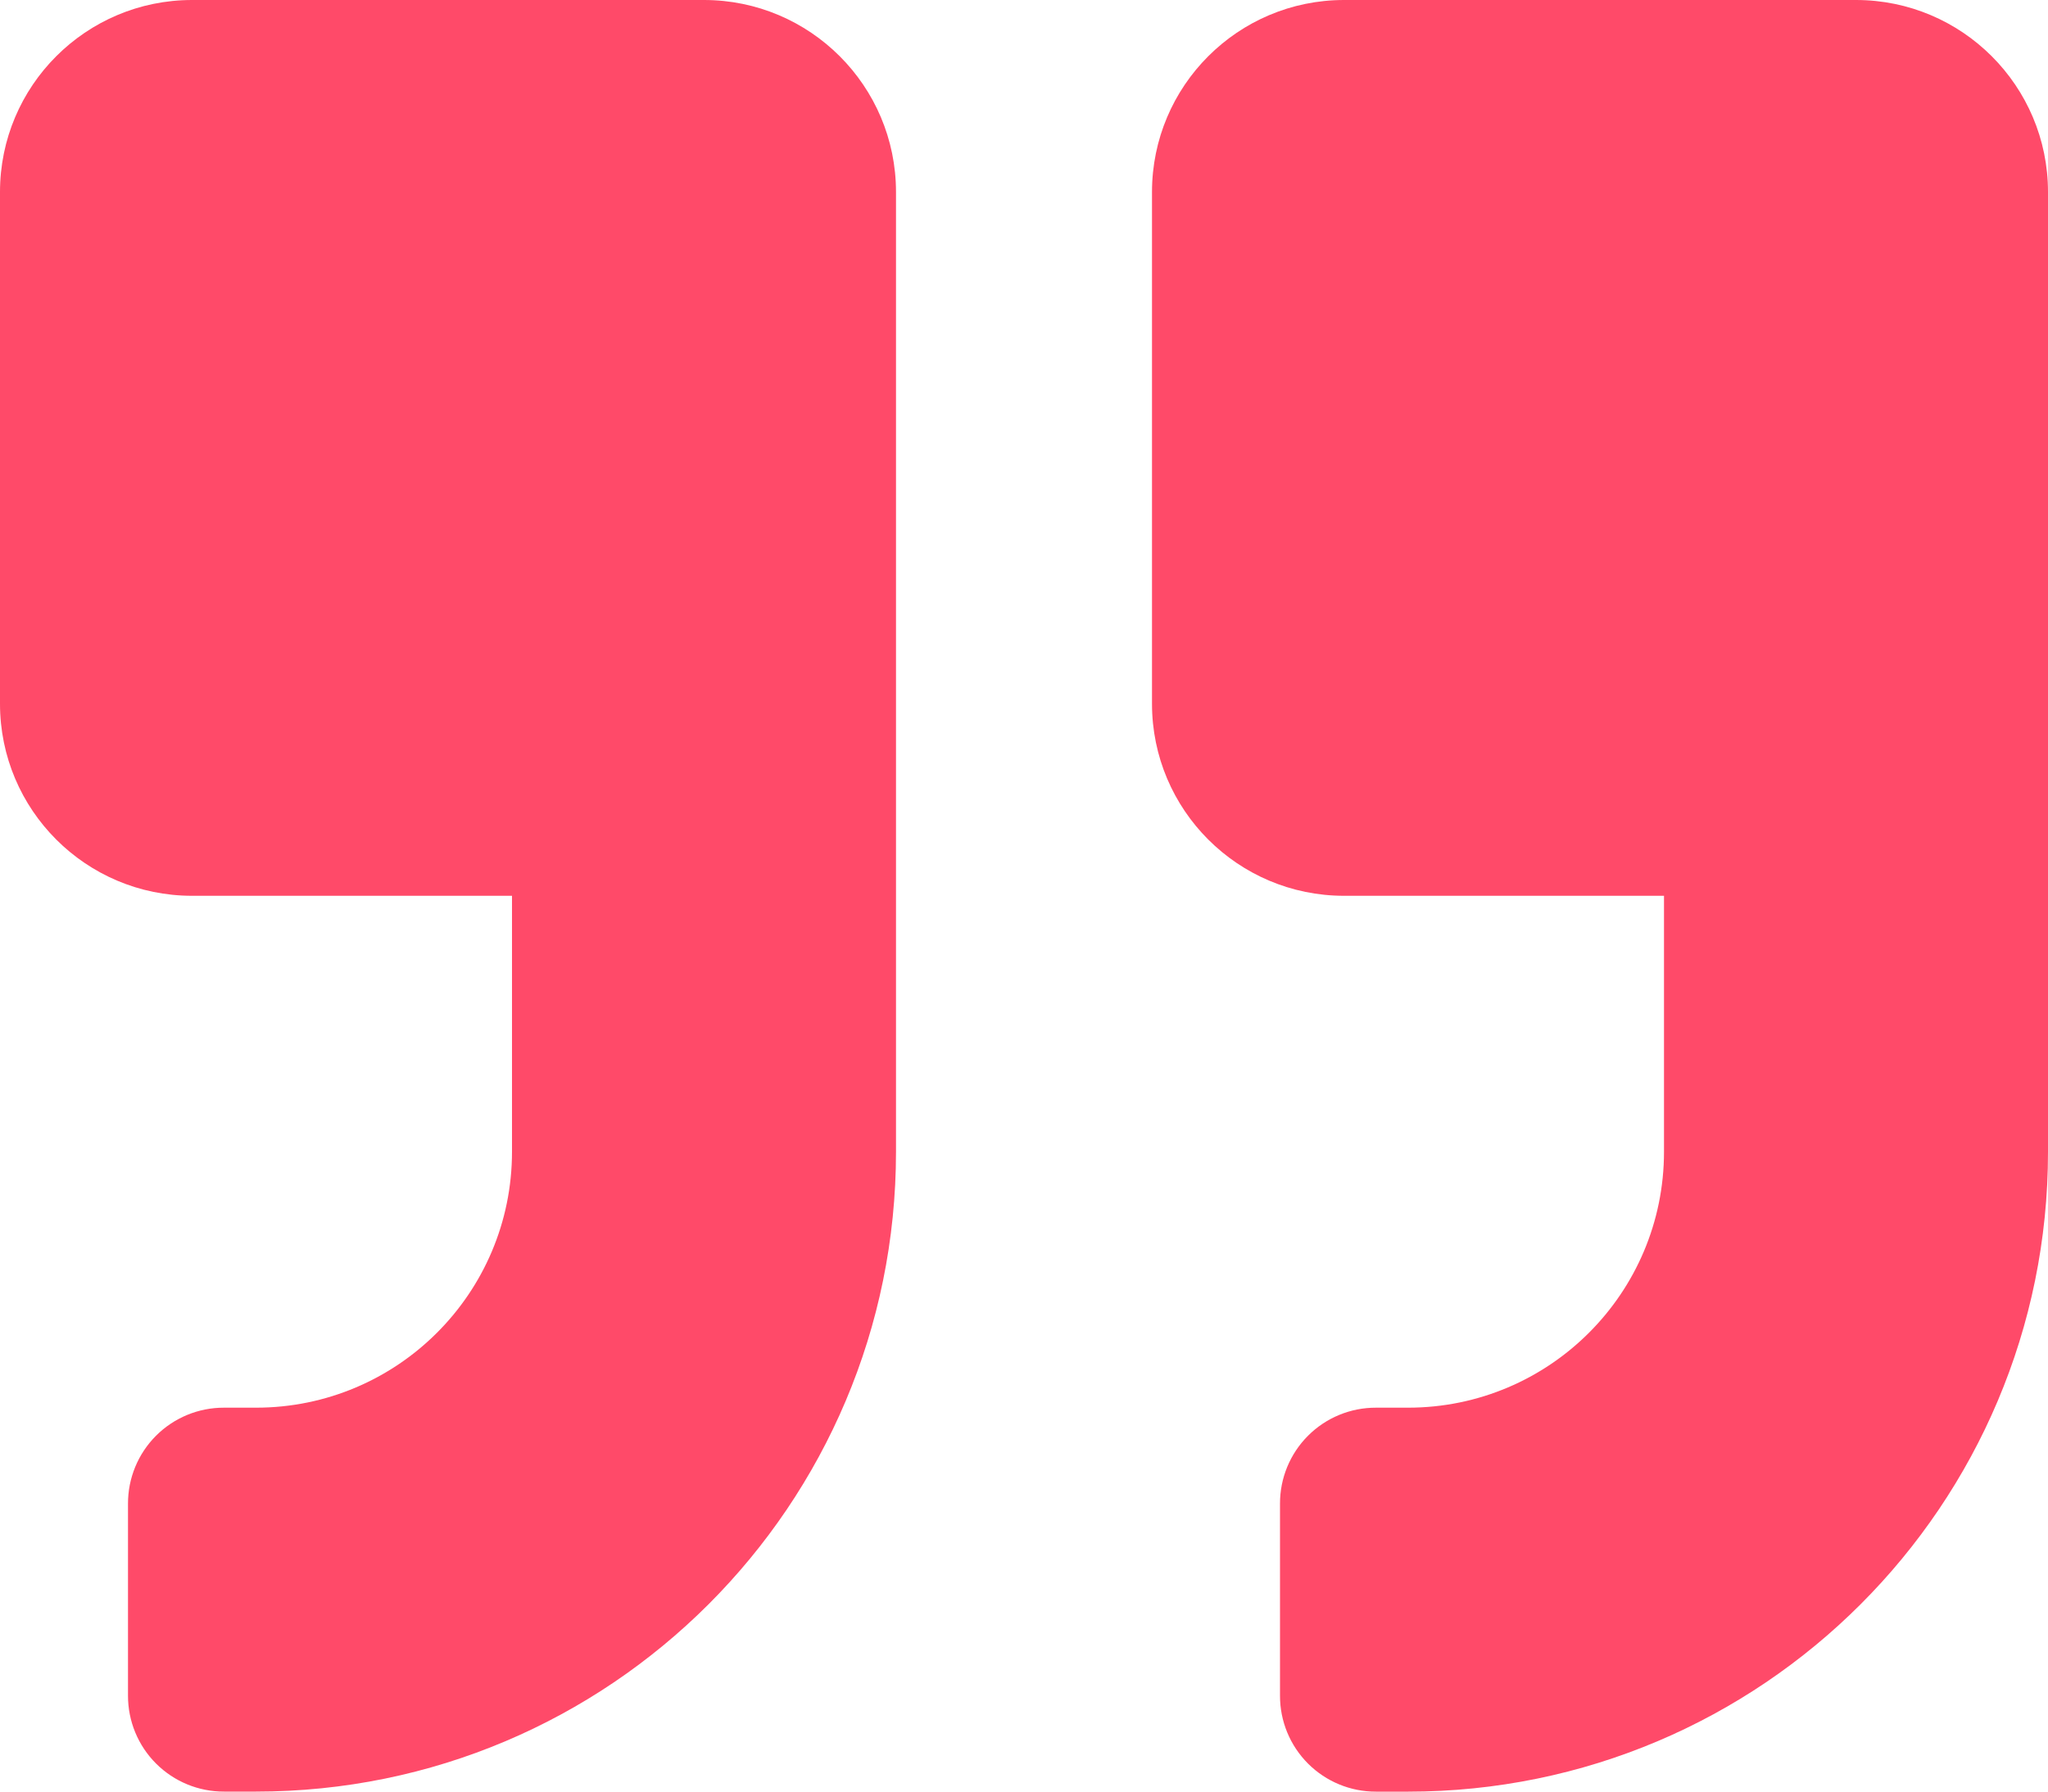
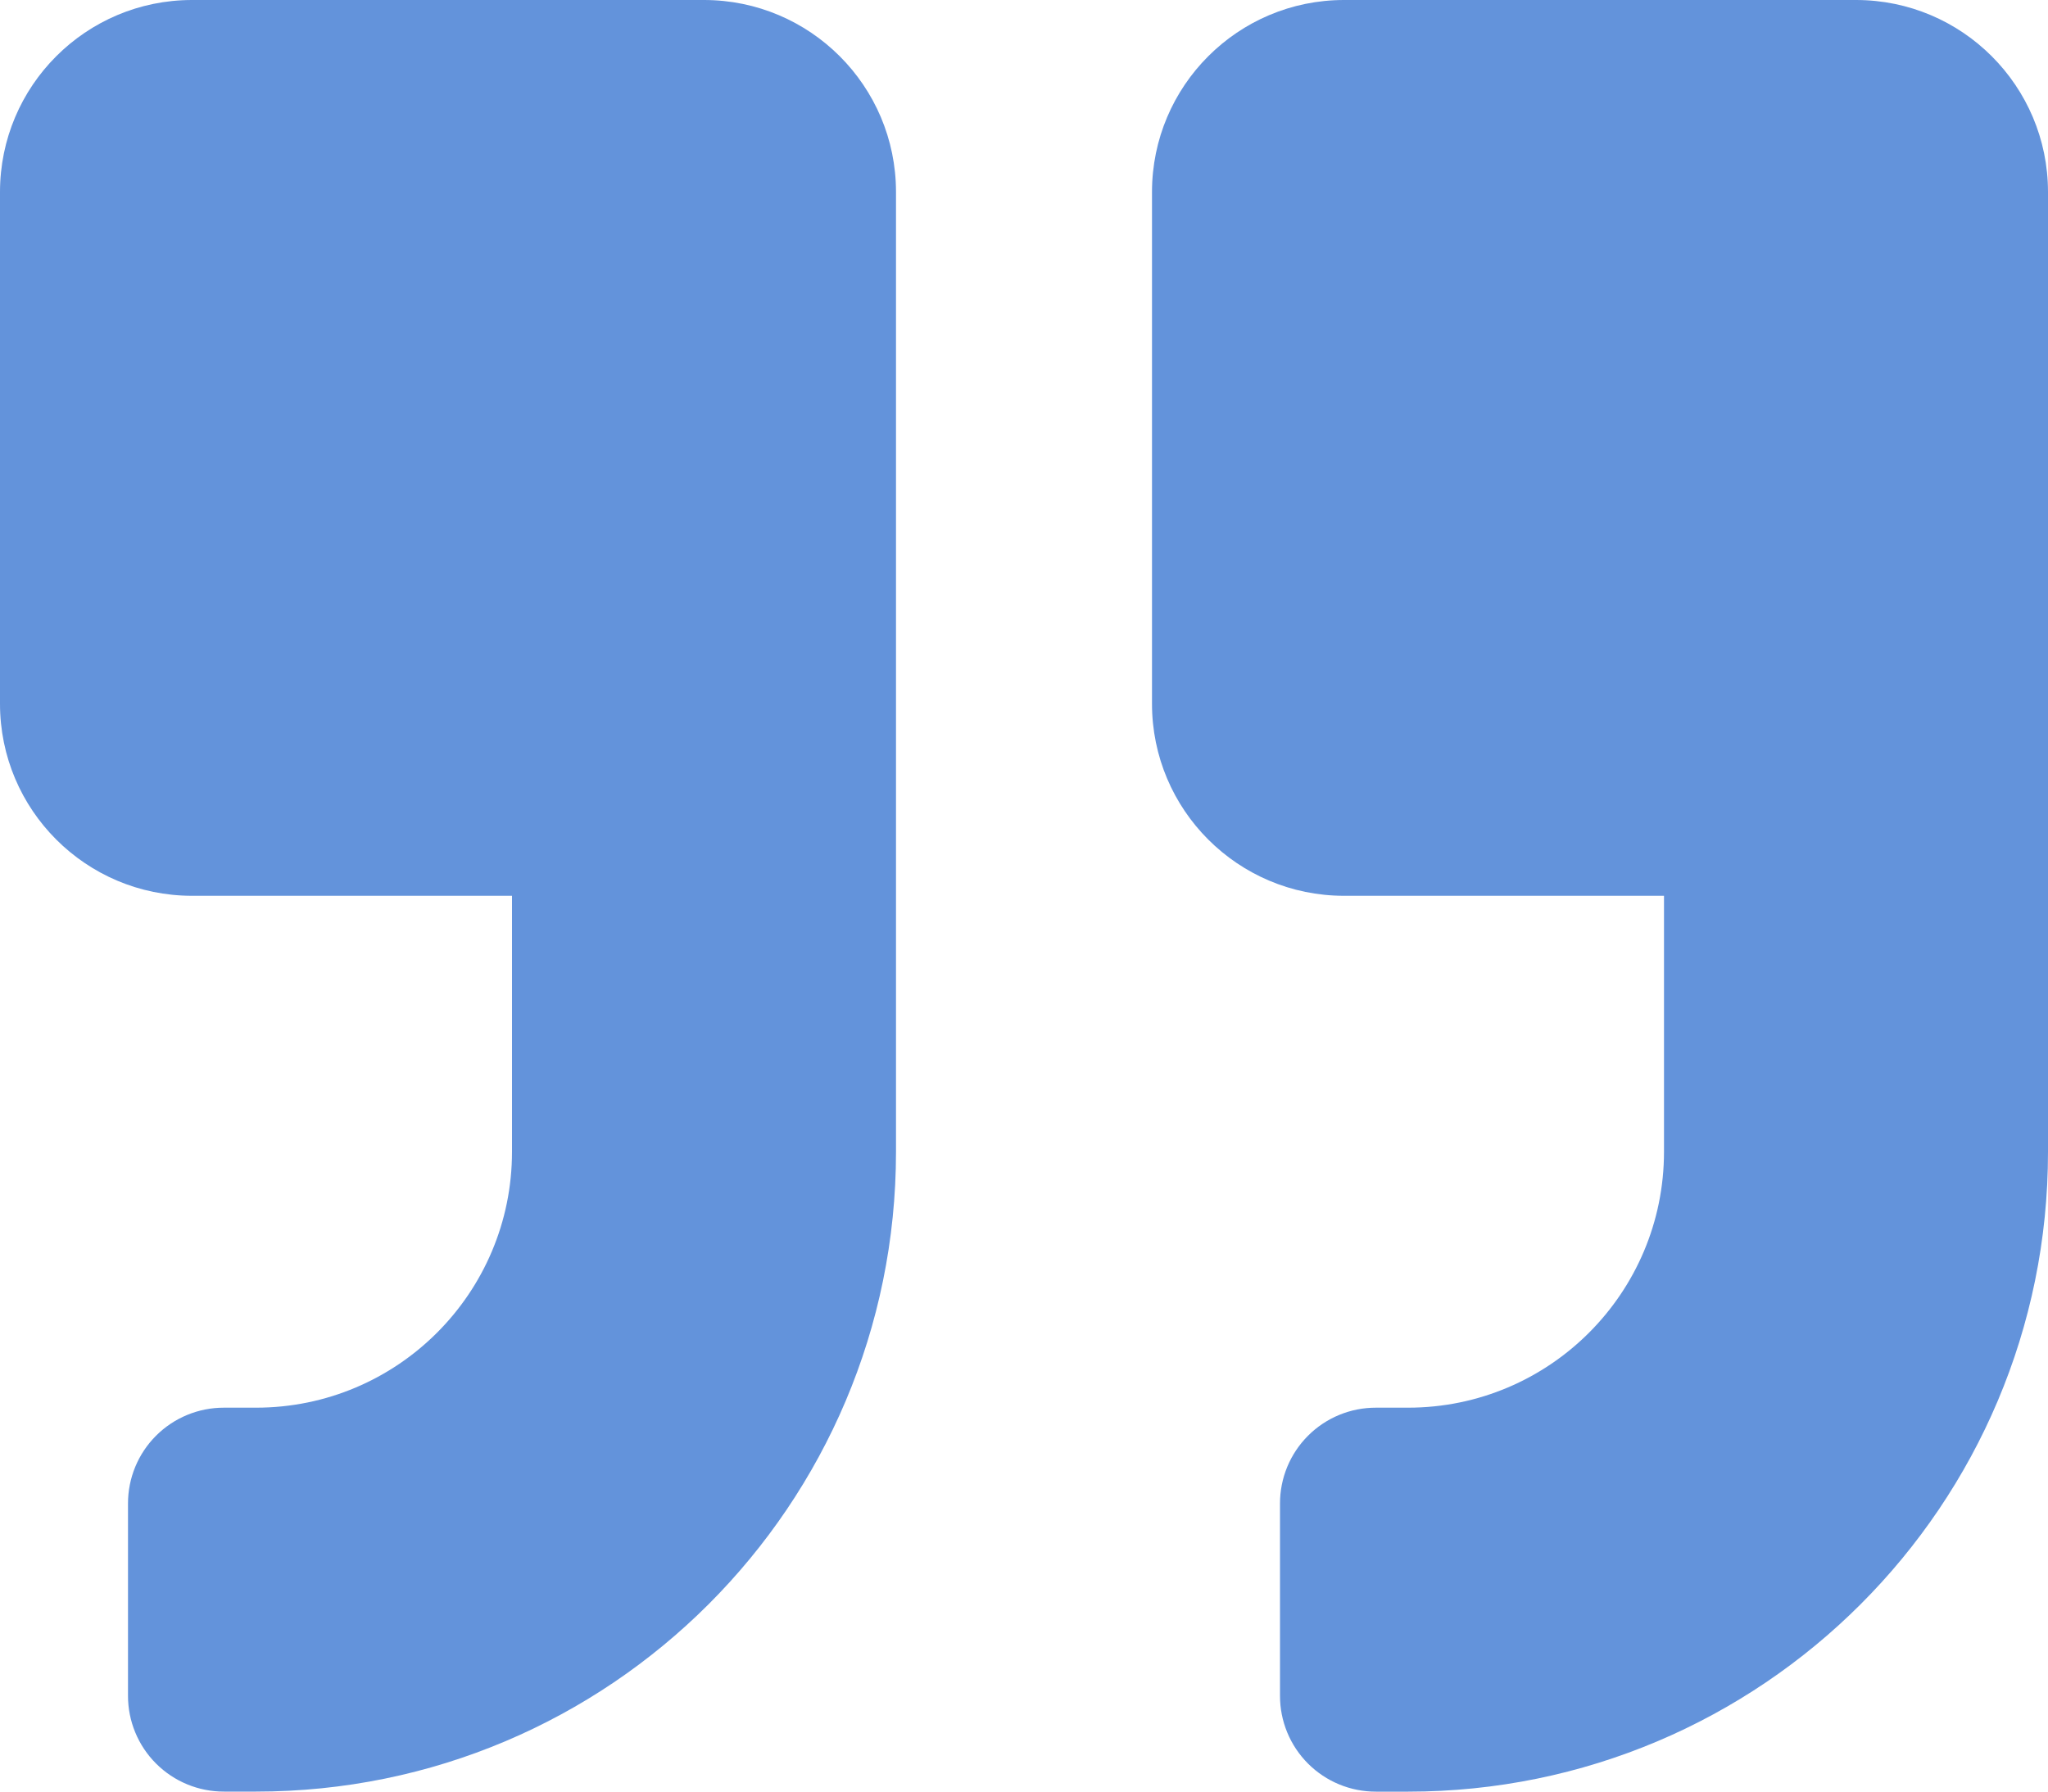
<svg xmlns="http://www.w3.org/2000/svg" width="36" height="31.5" viewBox="0 0 36 31.5">
-   <path d="M32.625,2.25h-9A3.376,3.376,0,0,0,20.25,5.625v9A3.376,3.376,0,0,0,23.625,18H29.25v4.5a4.5,4.5,0,0,1-4.5,4.5h-.562A1.683,1.683,0,0,0,22.5,28.688v3.375a1.683,1.683,0,0,0,1.688,1.688h.563A11.247,11.247,0,0,0,36,22.5V5.625A3.376,3.376,0,0,0,32.625,2.25Zm-20.25,0h-9A3.376,3.376,0,0,0,0,5.625v9A3.376,3.376,0,0,0,3.375,18H9v4.5A4.5,4.5,0,0,1,4.5,27H3.938A1.683,1.683,0,0,0,2.25,28.688v3.375A1.683,1.683,0,0,0,3.938,33.75H4.5A11.247,11.247,0,0,0,15.75,22.5V5.625A3.376,3.376,0,0,0,12.375,2.25Z" transform="translate(0 -2.25)" fill="#ff4a69" />
+   <path d="M32.625,2.25h-9A3.376,3.376,0,0,0,20.25,5.625v9A3.376,3.376,0,0,0,23.625,18H29.25v4.5a4.5,4.5,0,0,1-4.5,4.5h-.562A1.683,1.683,0,0,0,22.5,28.688v3.375a1.683,1.683,0,0,0,1.688,1.688h.563A11.247,11.247,0,0,0,36,22.5V5.625A3.376,3.376,0,0,0,32.625,2.25Zm-20.25,0h-9A3.376,3.376,0,0,0,0,5.625v9A3.376,3.376,0,0,0,3.375,18H9v4.5A4.5,4.5,0,0,1,4.5,27H3.938A1.683,1.683,0,0,0,2.25,28.688v3.375A1.683,1.683,0,0,0,3.938,33.75H4.5A11.247,11.247,0,0,0,15.75,22.5V5.625A3.376,3.376,0,0,0,12.375,2.25Z" transform="translate(0 -2.25)" fill="#6393DB" />
</svg>
